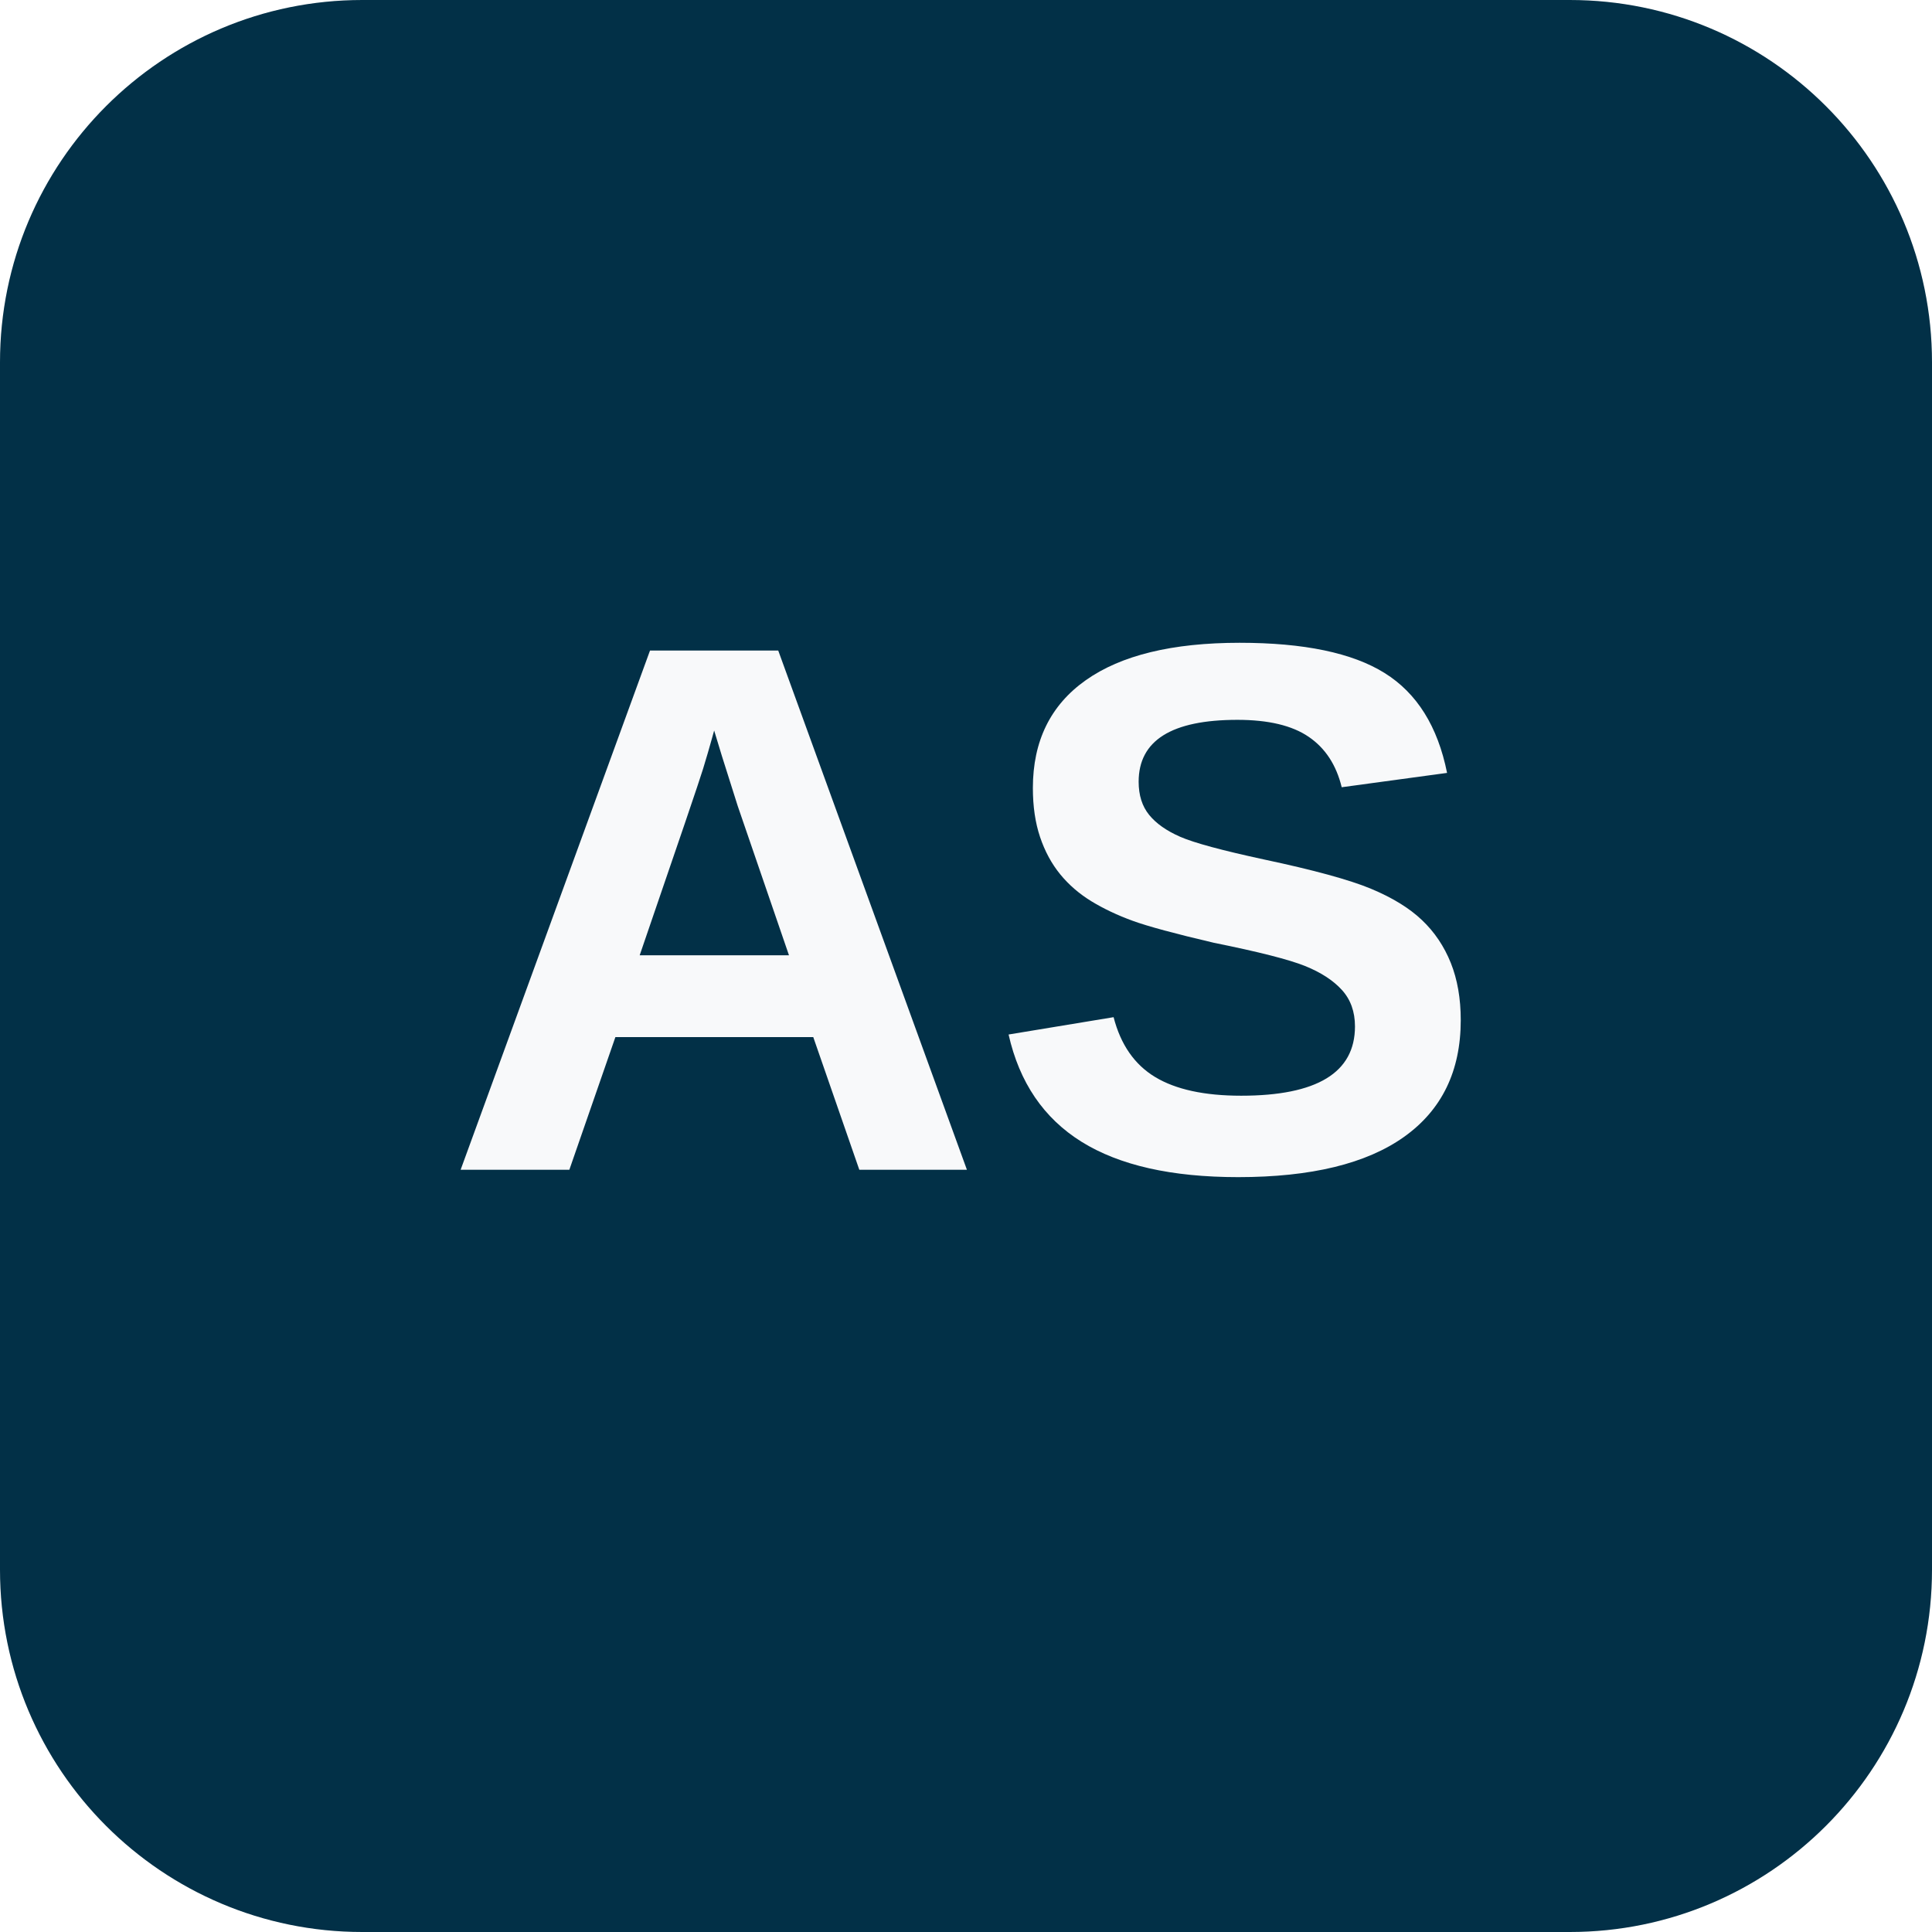
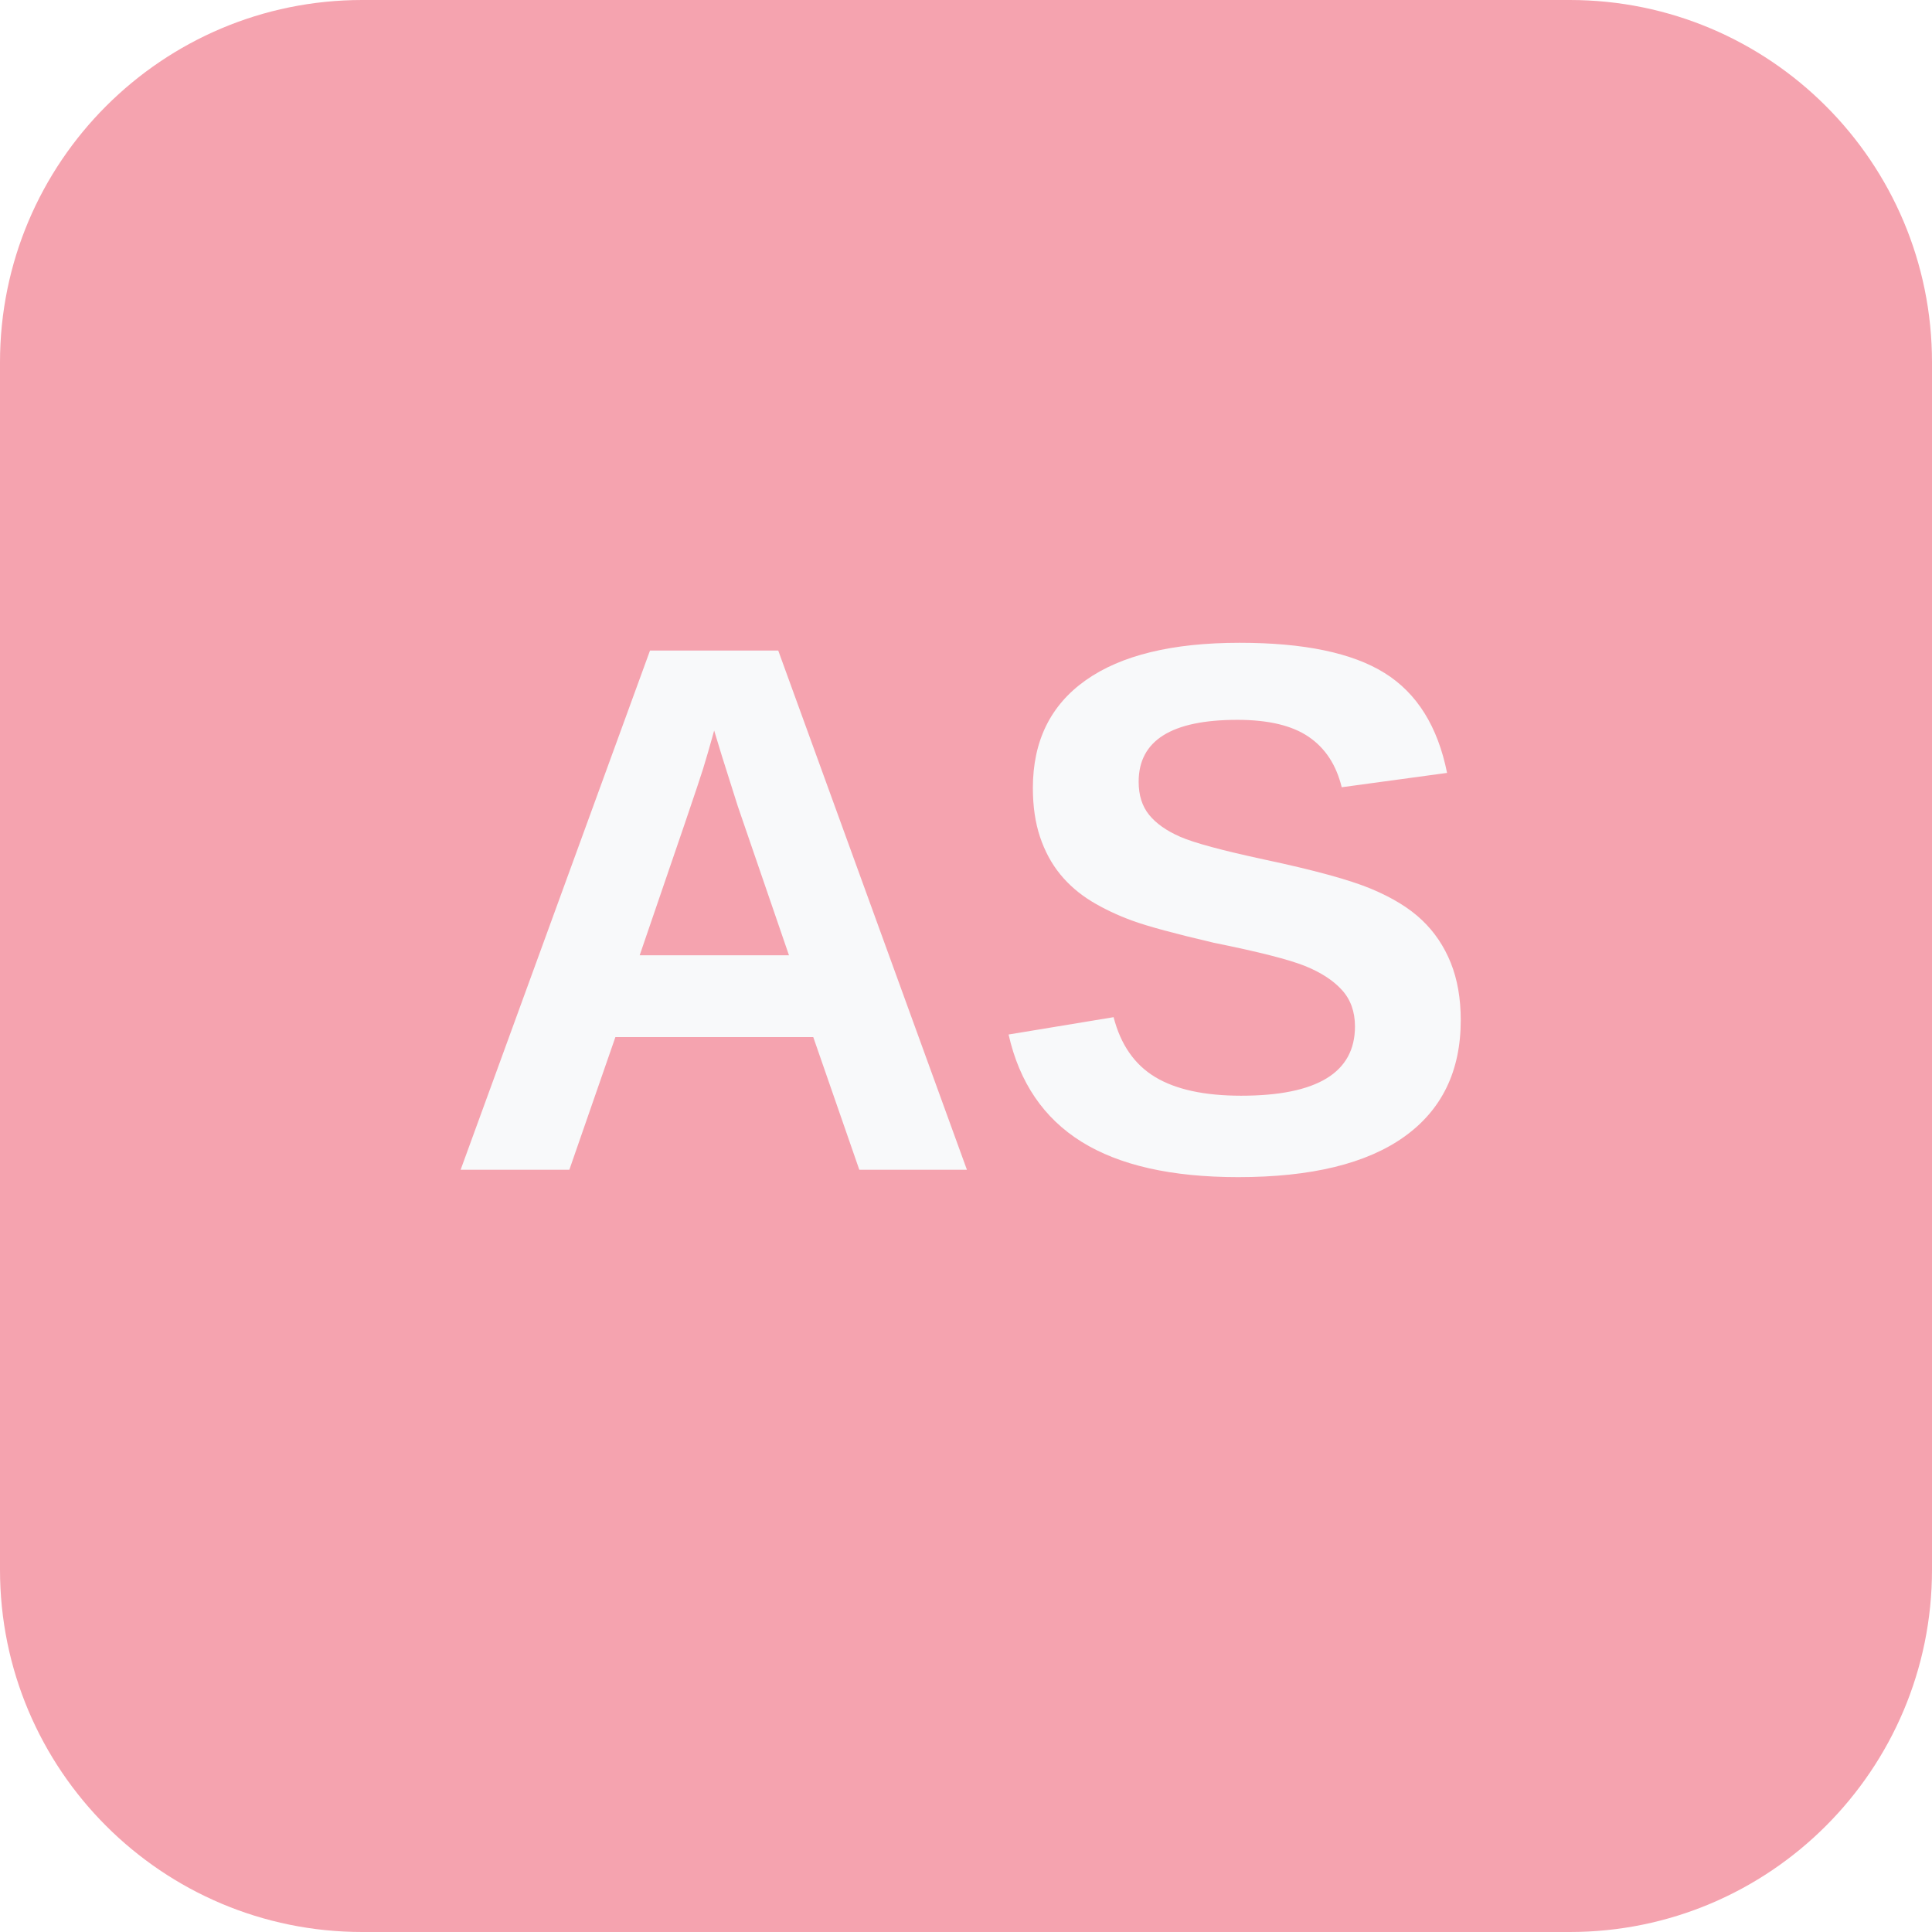
<svg xmlns="http://www.w3.org/2000/svg" width="512" height="512" viewBox="0 0 512 512" role="img" aria-label="اکسسوری شاد">
-   <rect width="512" height="512" rx="96" fill="#023047" />
+   <rect width="512" height="512" rx="96" fill="#f5a3af" />
  <text x="256" y="310" text-anchor="middle" font-family="system-ui,Segoe UI,Arial,sans-serif" font-size="200" font-weight="700" fill="#F8F9FA">AS</text>
</svg>
